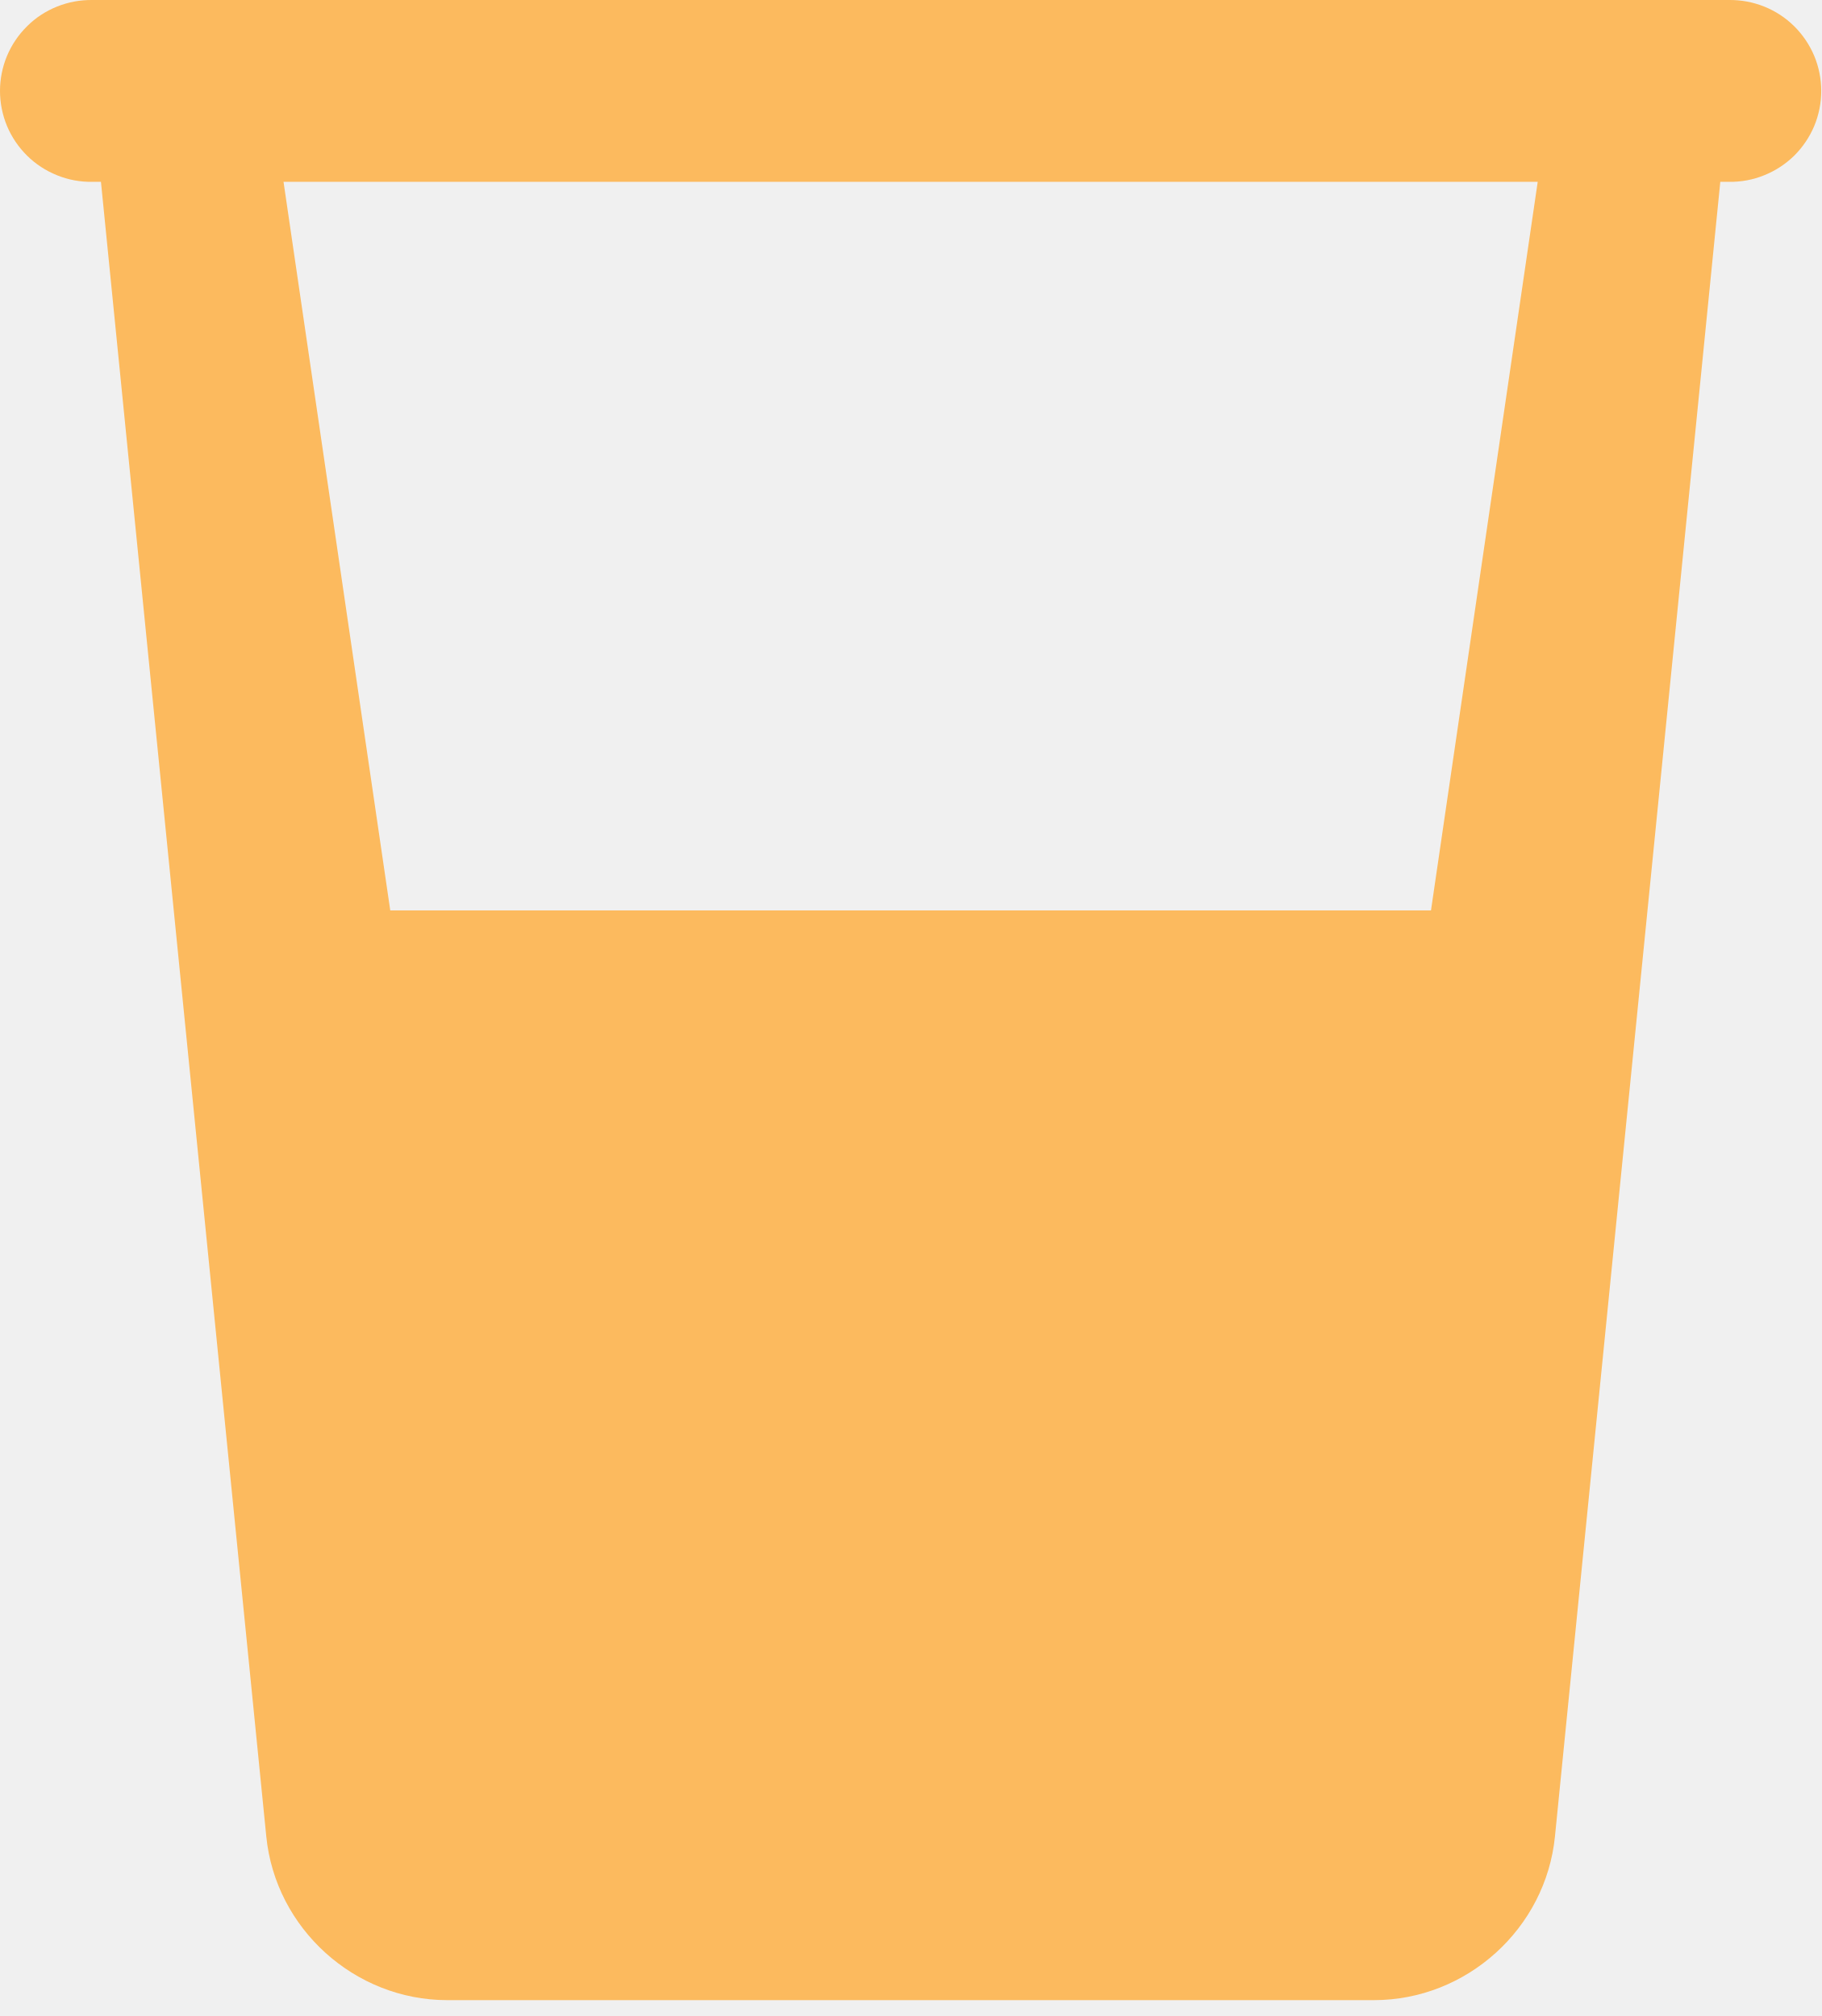
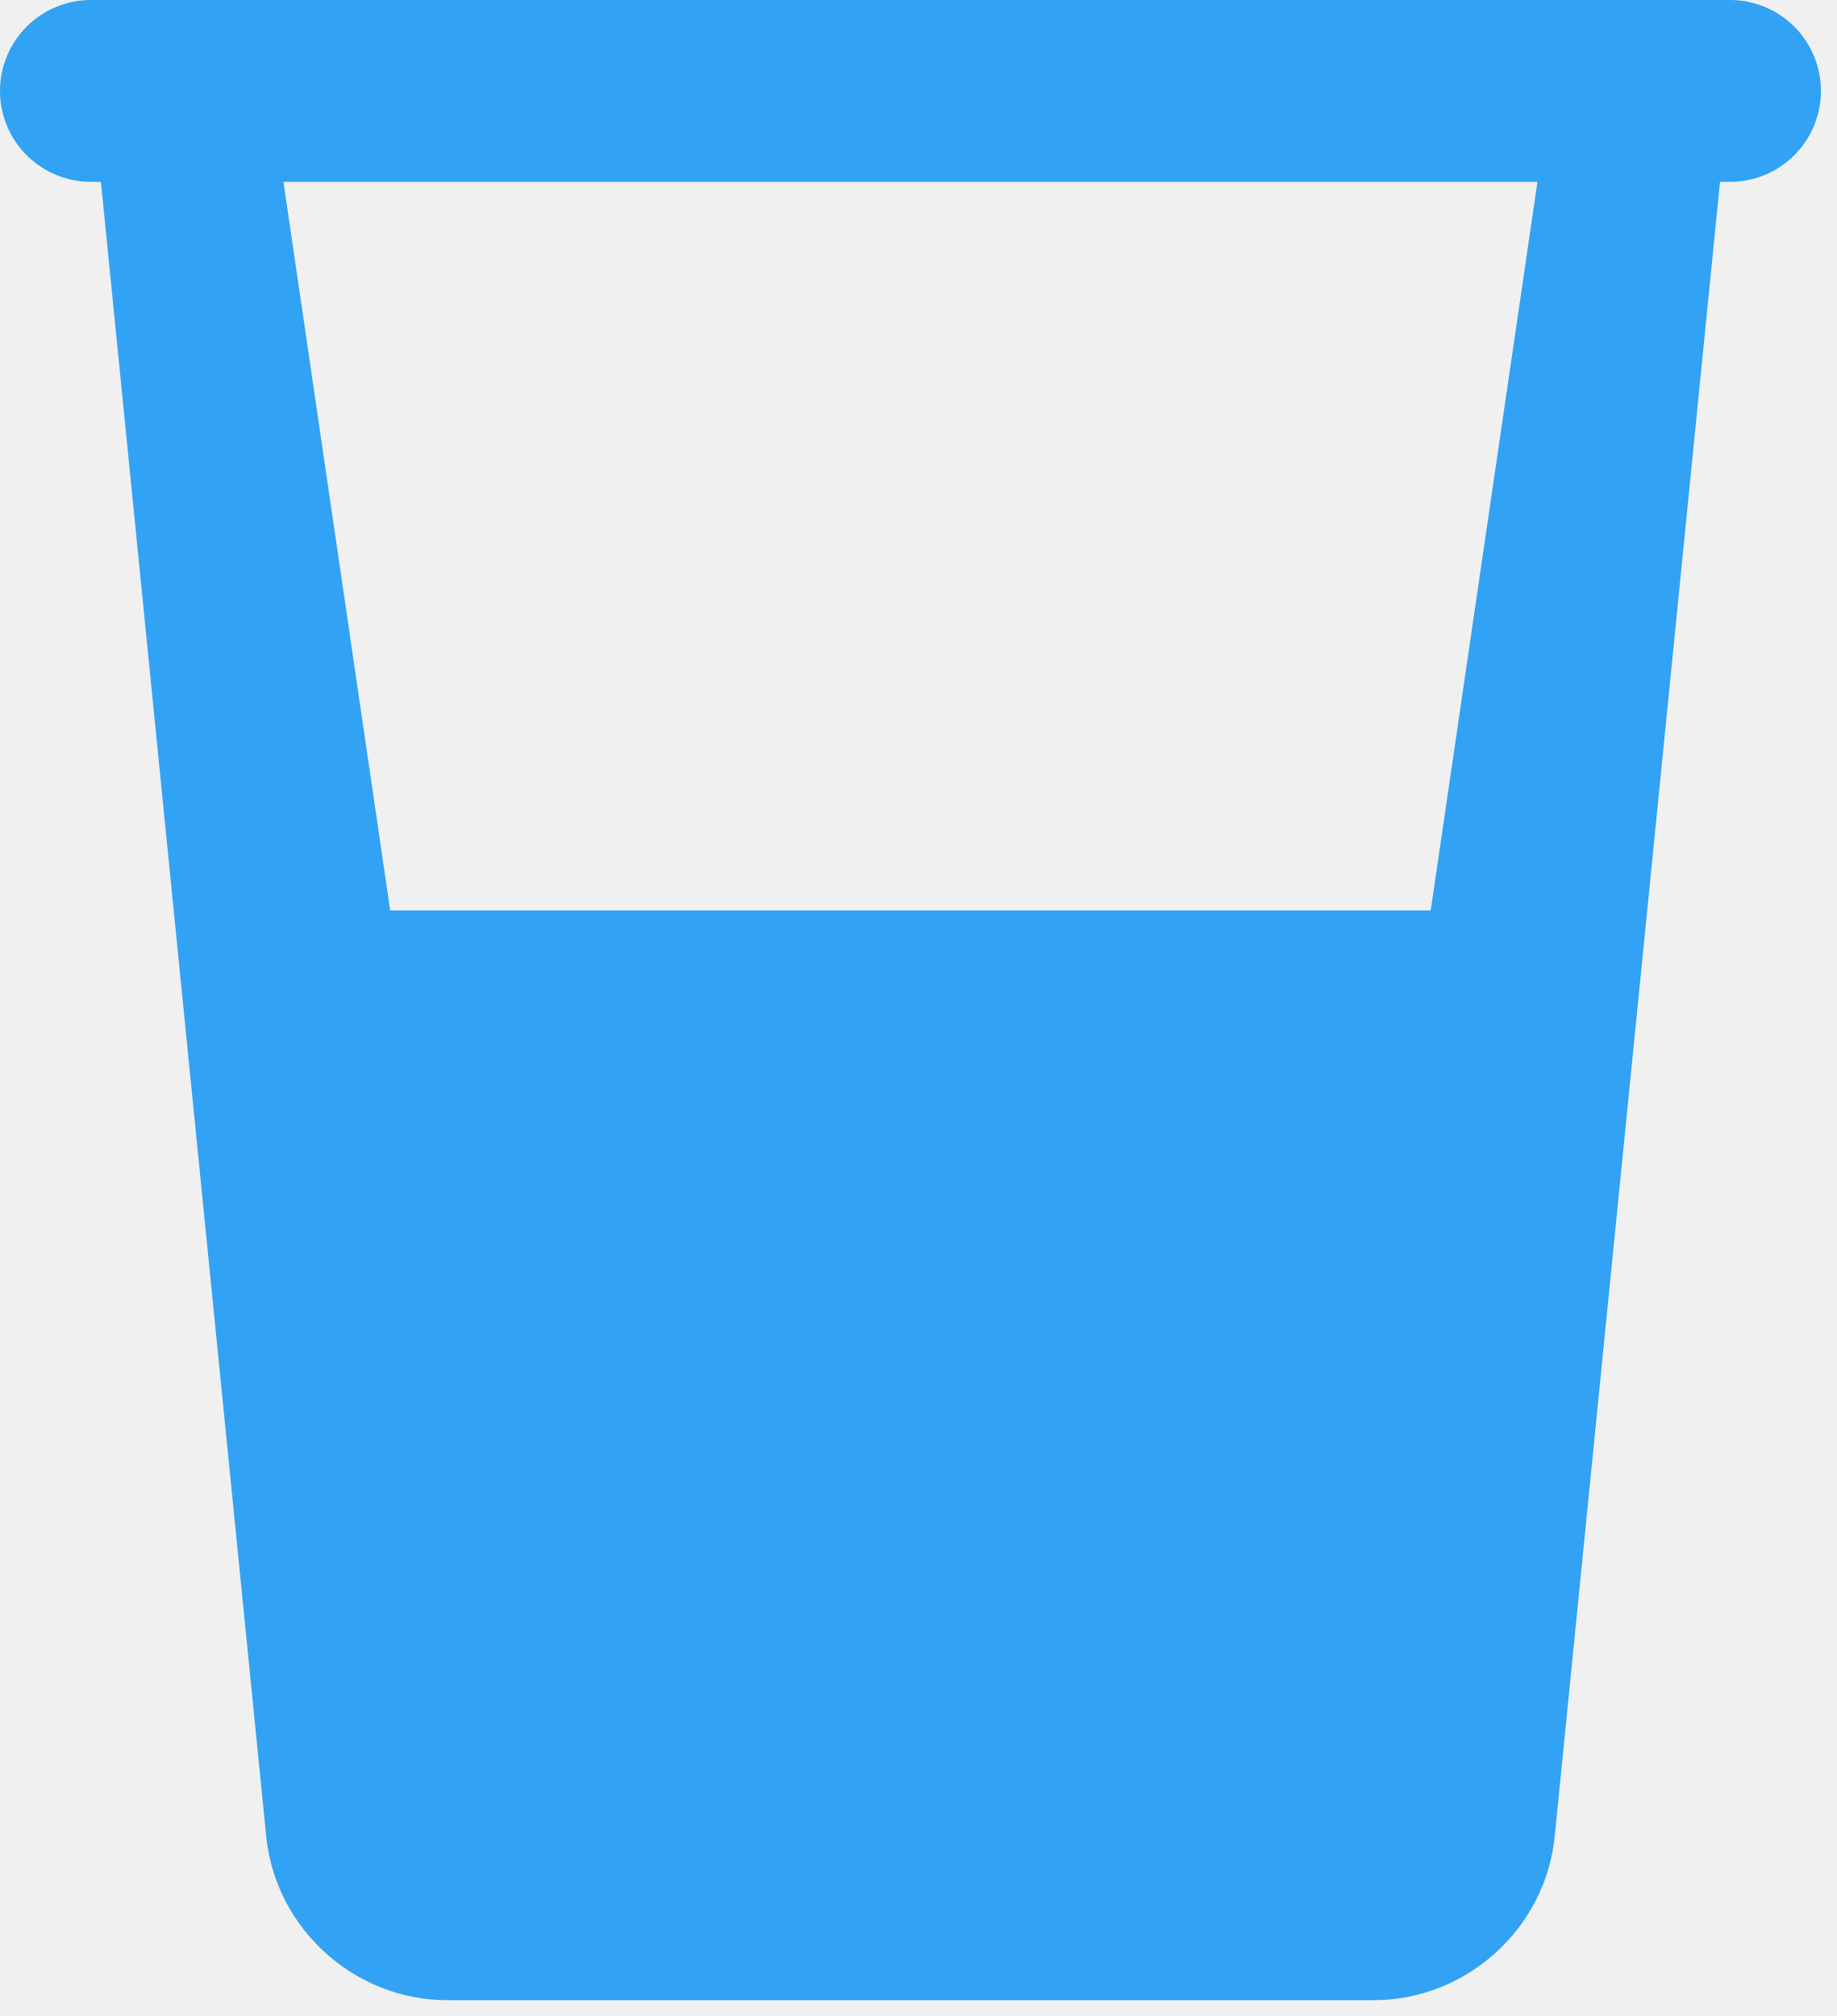
- <svg xmlns="http://www.w3.org/2000/svg" width="28" height="31" viewBox="0 0 28 31" fill="none">
-   <path d="M1.418 0C1.233 -0.002 1.049 0.032 0.877 0.101C0.705 0.17 0.548 0.272 0.417 0.403C0.285 0.533 0.18 0.688 0.108 0.859C0.037 1.029 0 1.213 0 1.398C0 1.583 0.037 1.767 0.108 1.938C0.18 2.109 0.285 2.264 0.417 2.394C0.548 2.524 0.705 2.626 0.877 2.695C1.049 2.765 1.233 2.799 1.418 2.796H1.552L4.094 28.239C4.235 29.656 5.452 30.756 6.876 30.756H21.124C22.548 30.756 23.765 29.656 23.906 28.239L26.448 2.796H26.582C26.767 2.799 26.951 2.765 27.123 2.695C27.295 2.626 27.451 2.524 27.584 2.394C27.715 2.264 27.82 2.109 27.892 1.938C27.963 1.767 28 1.583 28 1.398C28 1.213 27.963 1.029 27.892 0.859C27.82 0.688 27.715 0.533 27.584 0.403C27.451 0.272 27.295 0.17 27.123 0.101C26.951 0.032 26.767 -0.002 26.582 0H1.418ZM4.359 2.796H23.641L22 14H6L4.359 2.796Z" fill="#FCBA5E" />
+ <svg xmlns="http://www.w3.org/2000/svg" width="82" height="90" viewBox="0 0 82 90" fill="none">
+   <g clip-path="url(#clip0)">
+     <path d="M4.117 0C3.579 -0.007 3.045 0.092 2.546 0.293C2.047 0.493 1.592 0.791 1.209 1.169C0.826 1.546 0.522 1.996 0.315 2.493C0.107 2.989 0 3.521 0 4.059C0 4.597 0.107 5.13 0.315 5.626C0.522 6.122 0.826 6.572 1.209 6.95C1.592 7.327 2.047 7.625 2.546 7.826C3.045 8.026 3.579 8.125 4.117 8.118H4.505L11.885 81.984C12.296 86.098 15.829 89.293 19.963 89.293H61.327C65.461 89.293 68.994 86.098 69.405 81.984L76.785 8.118H77.174C77.712 8.125 78.246 8.026 78.745 7.826C79.244 7.625 79.698 7.327 80.081 6.95C80.464 6.572 80.768 6.122 80.976 5.626C81.183 5.13 81.29 4.597 81.29 4.059C81.29 3.521 81.183 2.989 80.976 2.493C80.768 1.996 80.464 1.546 80.081 1.169C79.698 0.791 79.244 0.493 78.745 0.293C78.246 0.092 77.712 -0.007 77.174 0H4.117ZM12.654 8.118H68.636L63.871 40.645H17.419L12.654 8.118Z" fill="#31A2F4" />
+   </g>
+   <defs>
+     <clipPath id="clip0">
+       <rect width="81.29" height="90" fill="white" />
+     </clipPath>
+   </defs>
</svg>
